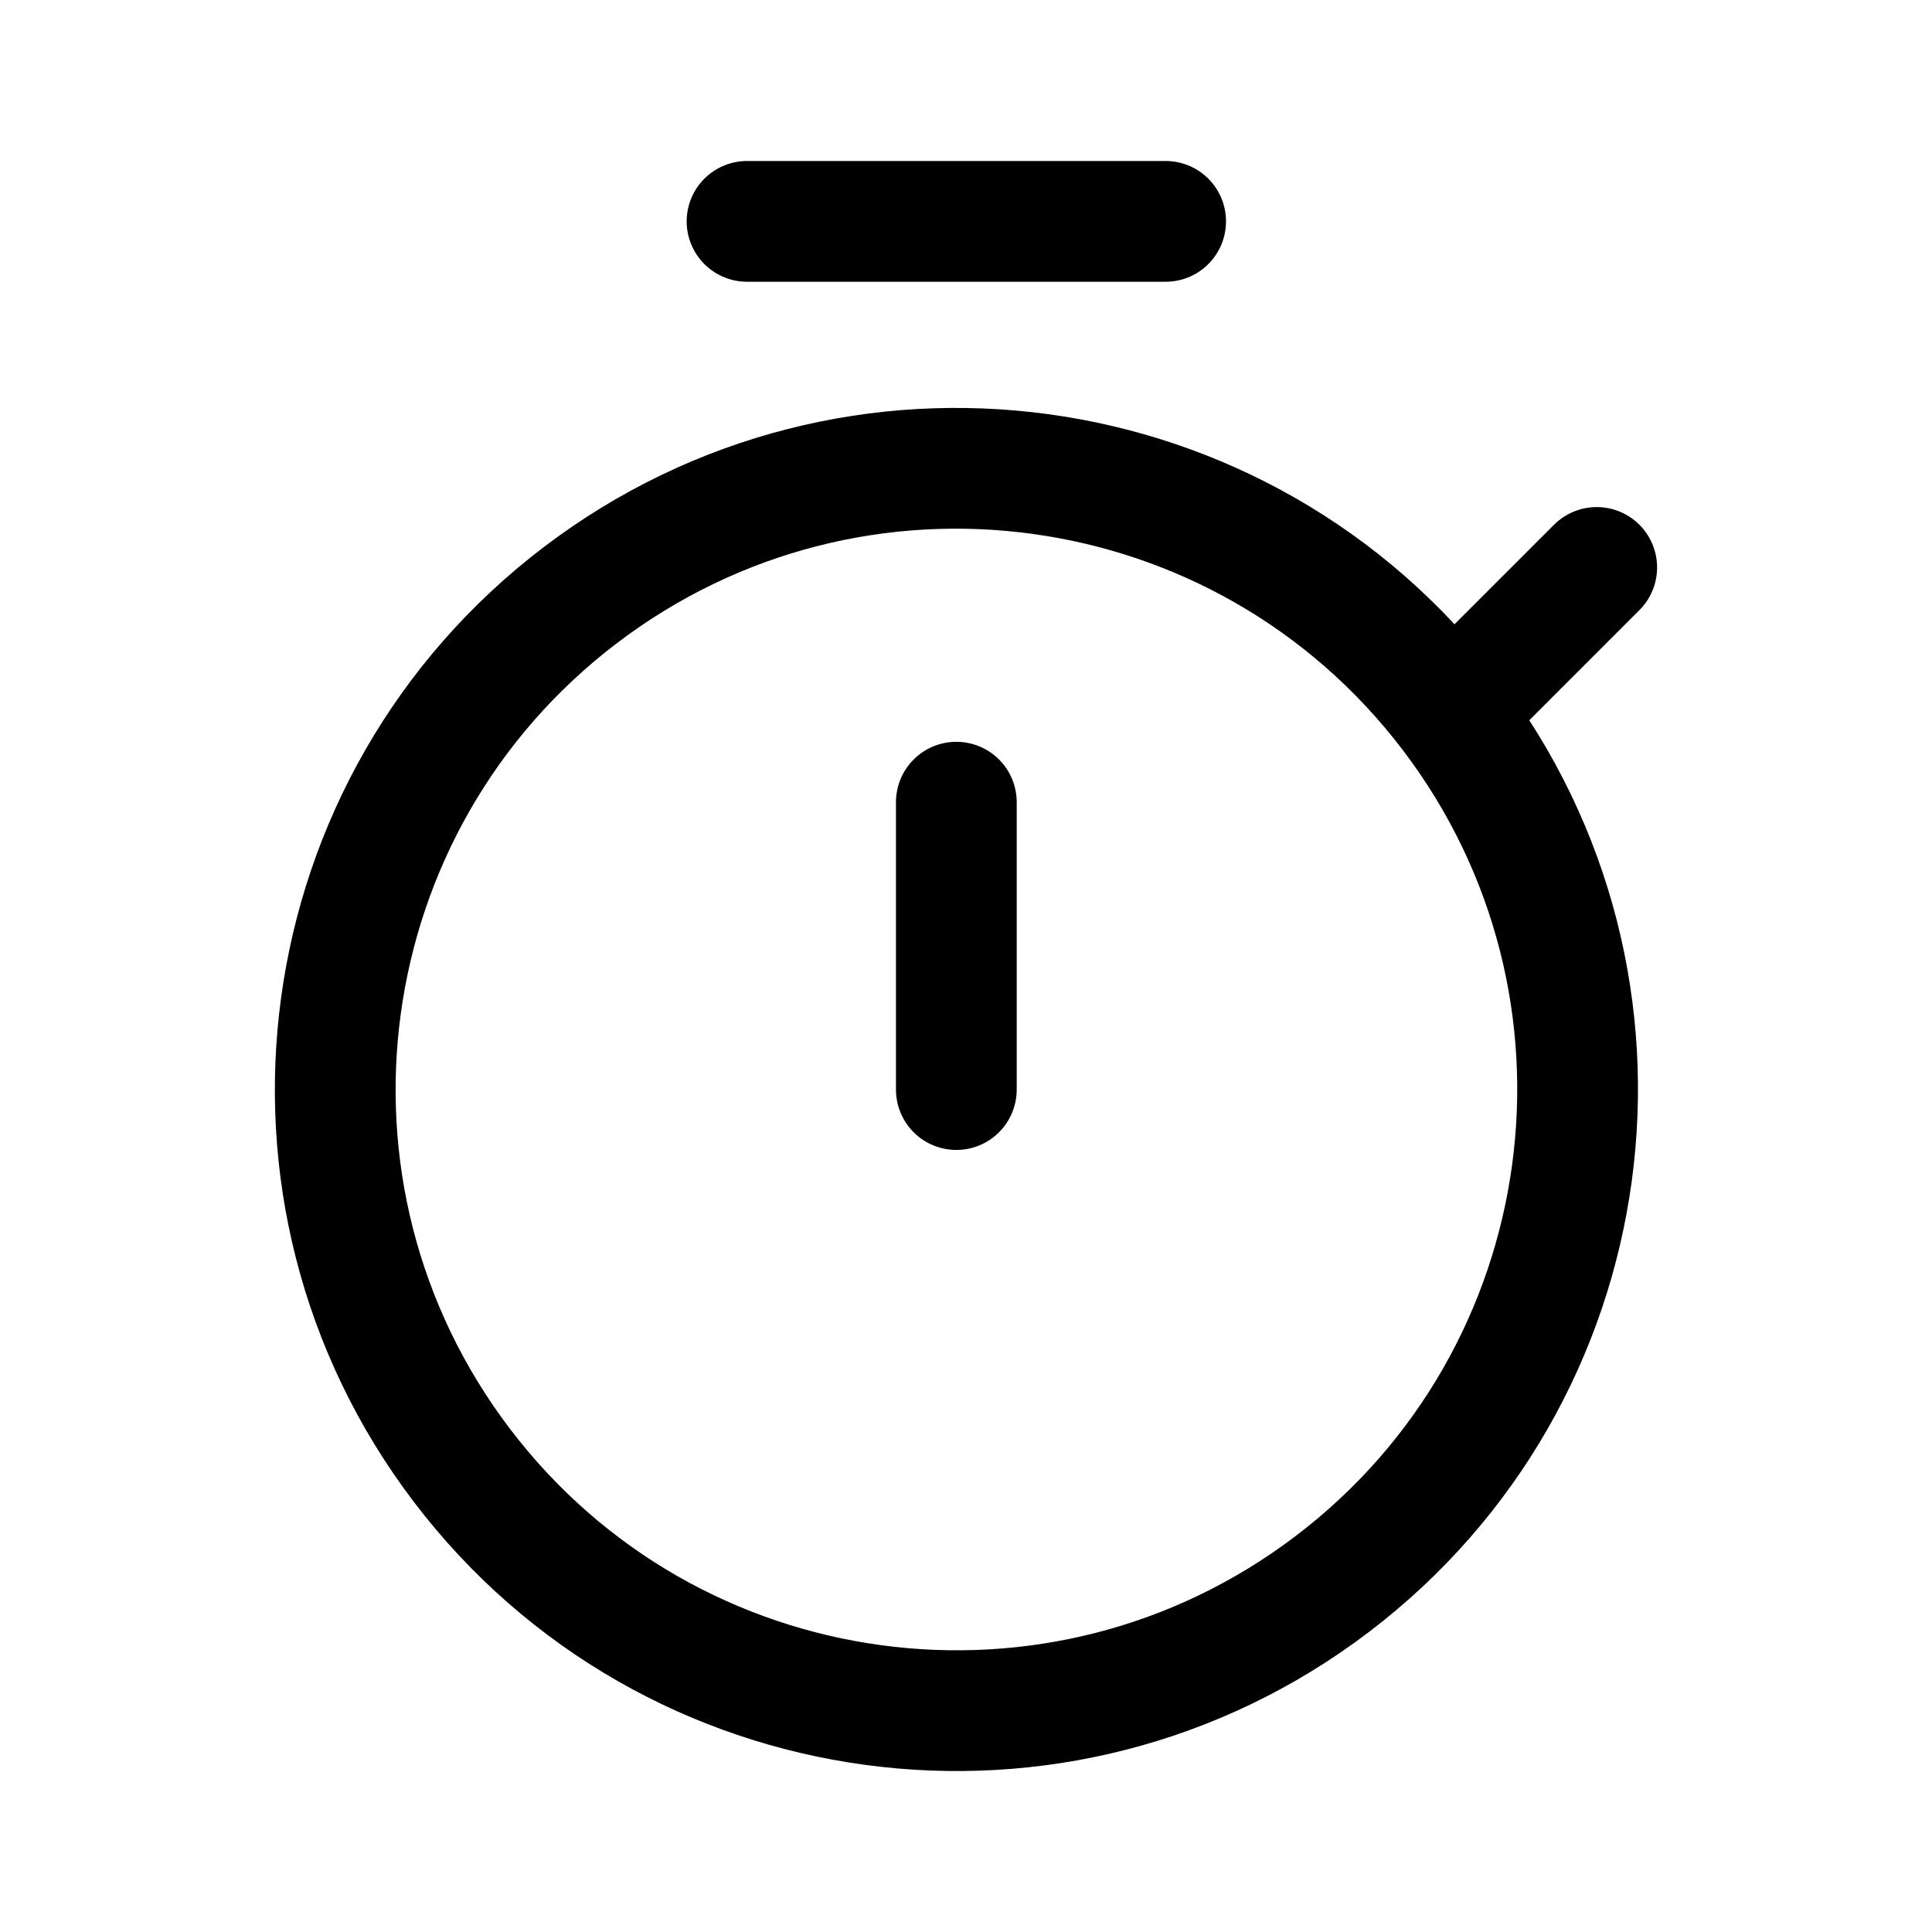
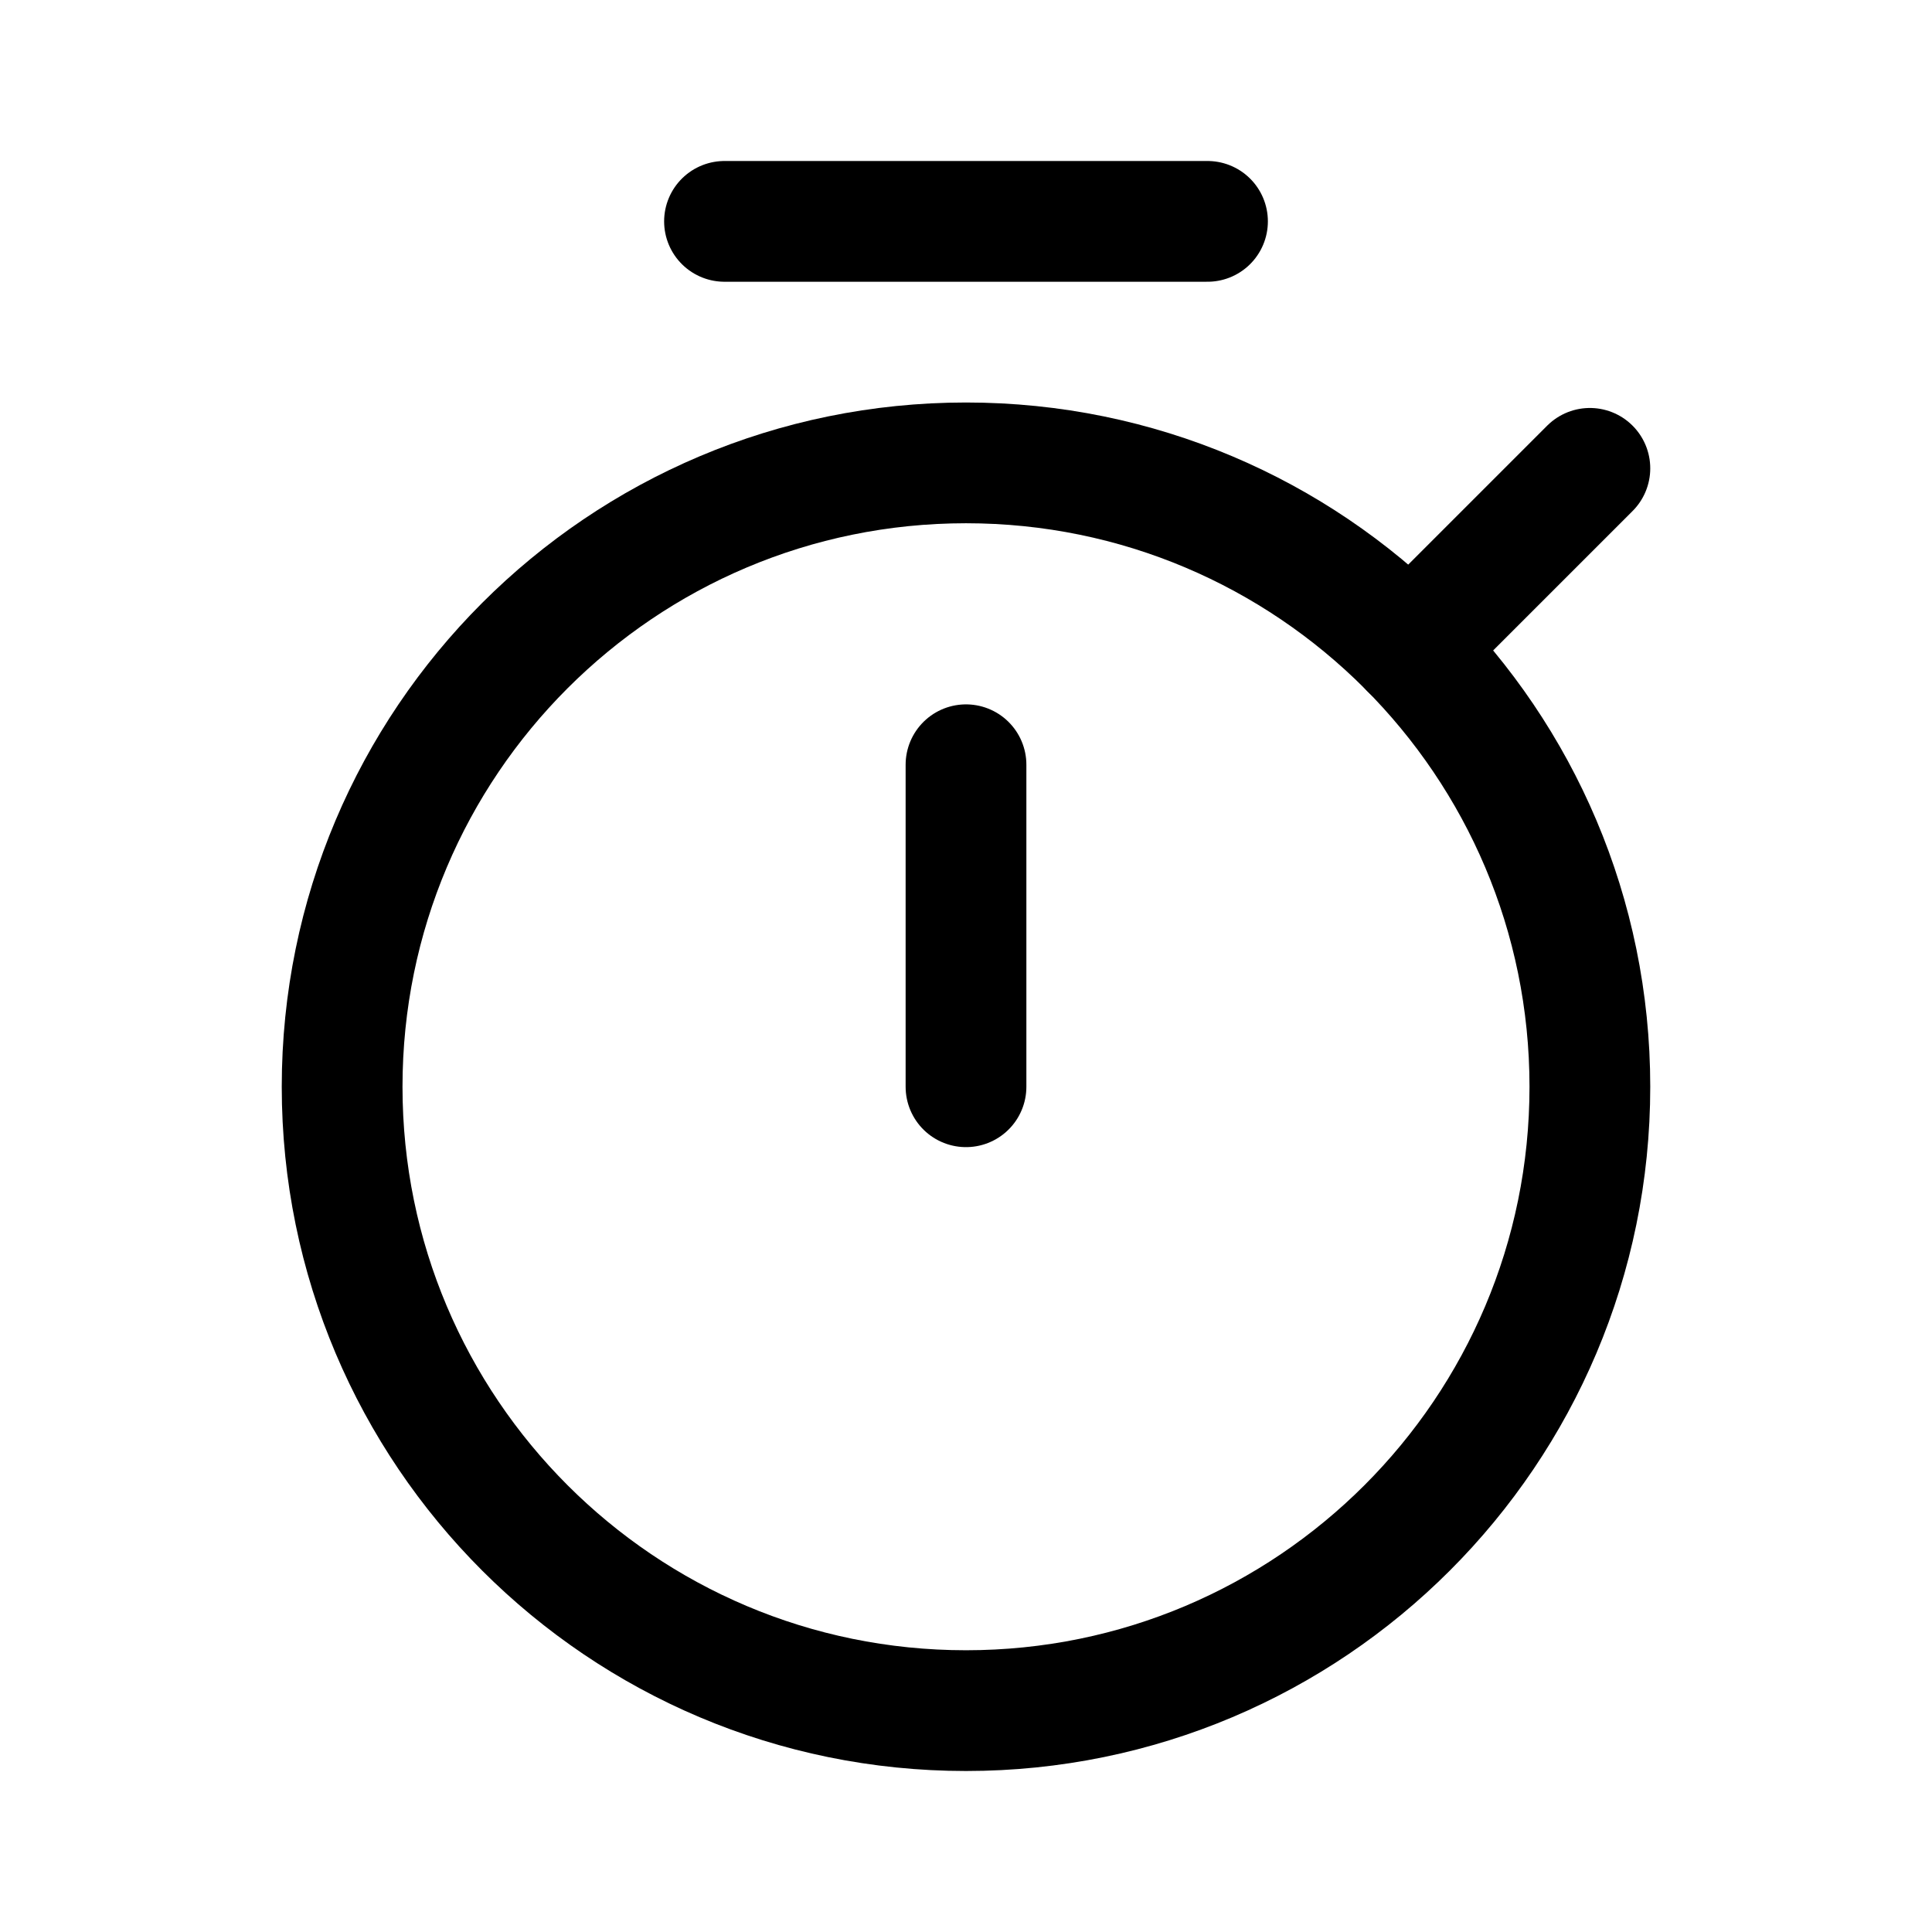
<svg xmlns="http://www.w3.org/2000/svg" width="24" height="24" fill="none" viewBox="0 0 24 24">
-   <path stroke="currentColor" stroke-linecap="round" stroke-linejoin="round" stroke-width="1.5" d="M18.022 8.862A7.716 7.716 0 1 0 5.74 18.206a7.716 7.716 0 0 0 12.282-9.344m0 0 1.813-1.813M9.28 2.75h5.2m-2.6 7.215v3.57" />
+   <path stroke="currentColor" stroke-linecap="round" stroke-width="1.5" d="M9 2.75h6M12 9.5v4" />
+   <circle cx="12" cy="13.5" r="7.75" stroke="currentColor" stroke-width="1.5" />
+   <path stroke="currentColor" stroke-linecap="round" stroke-width="1.5" d="m19.75 5.818-2.236 2.236" />
</svg>
